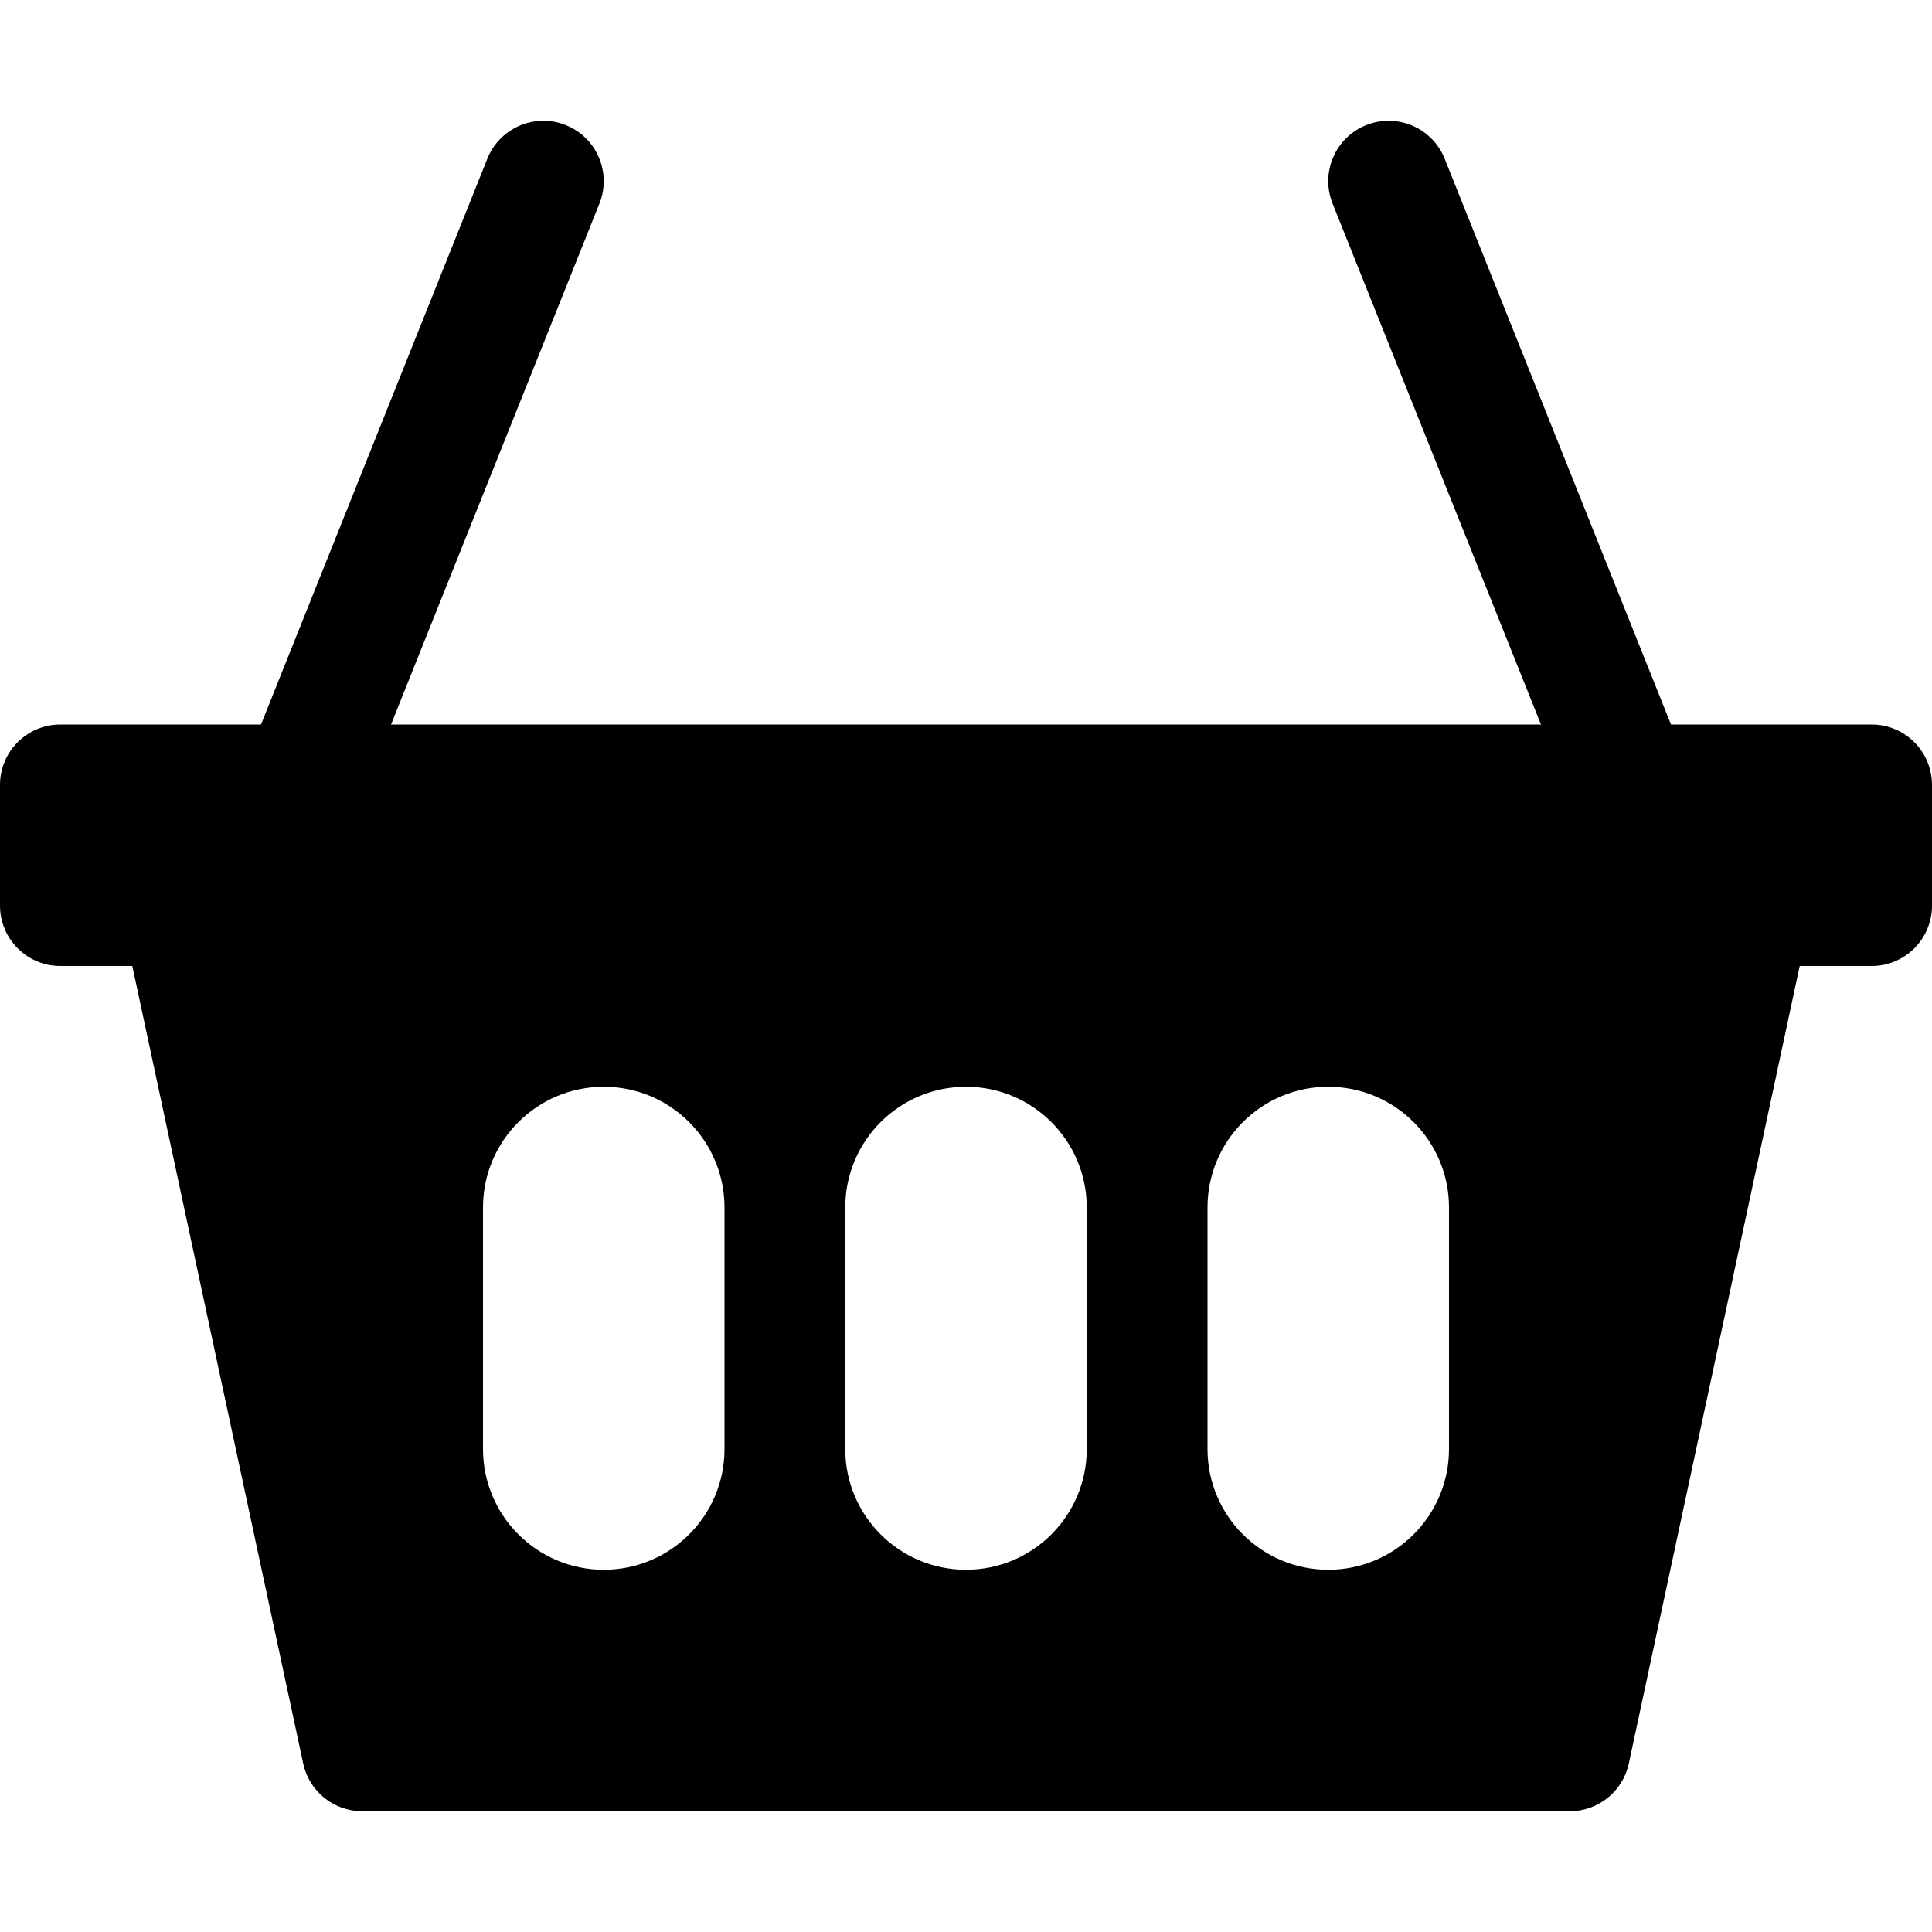
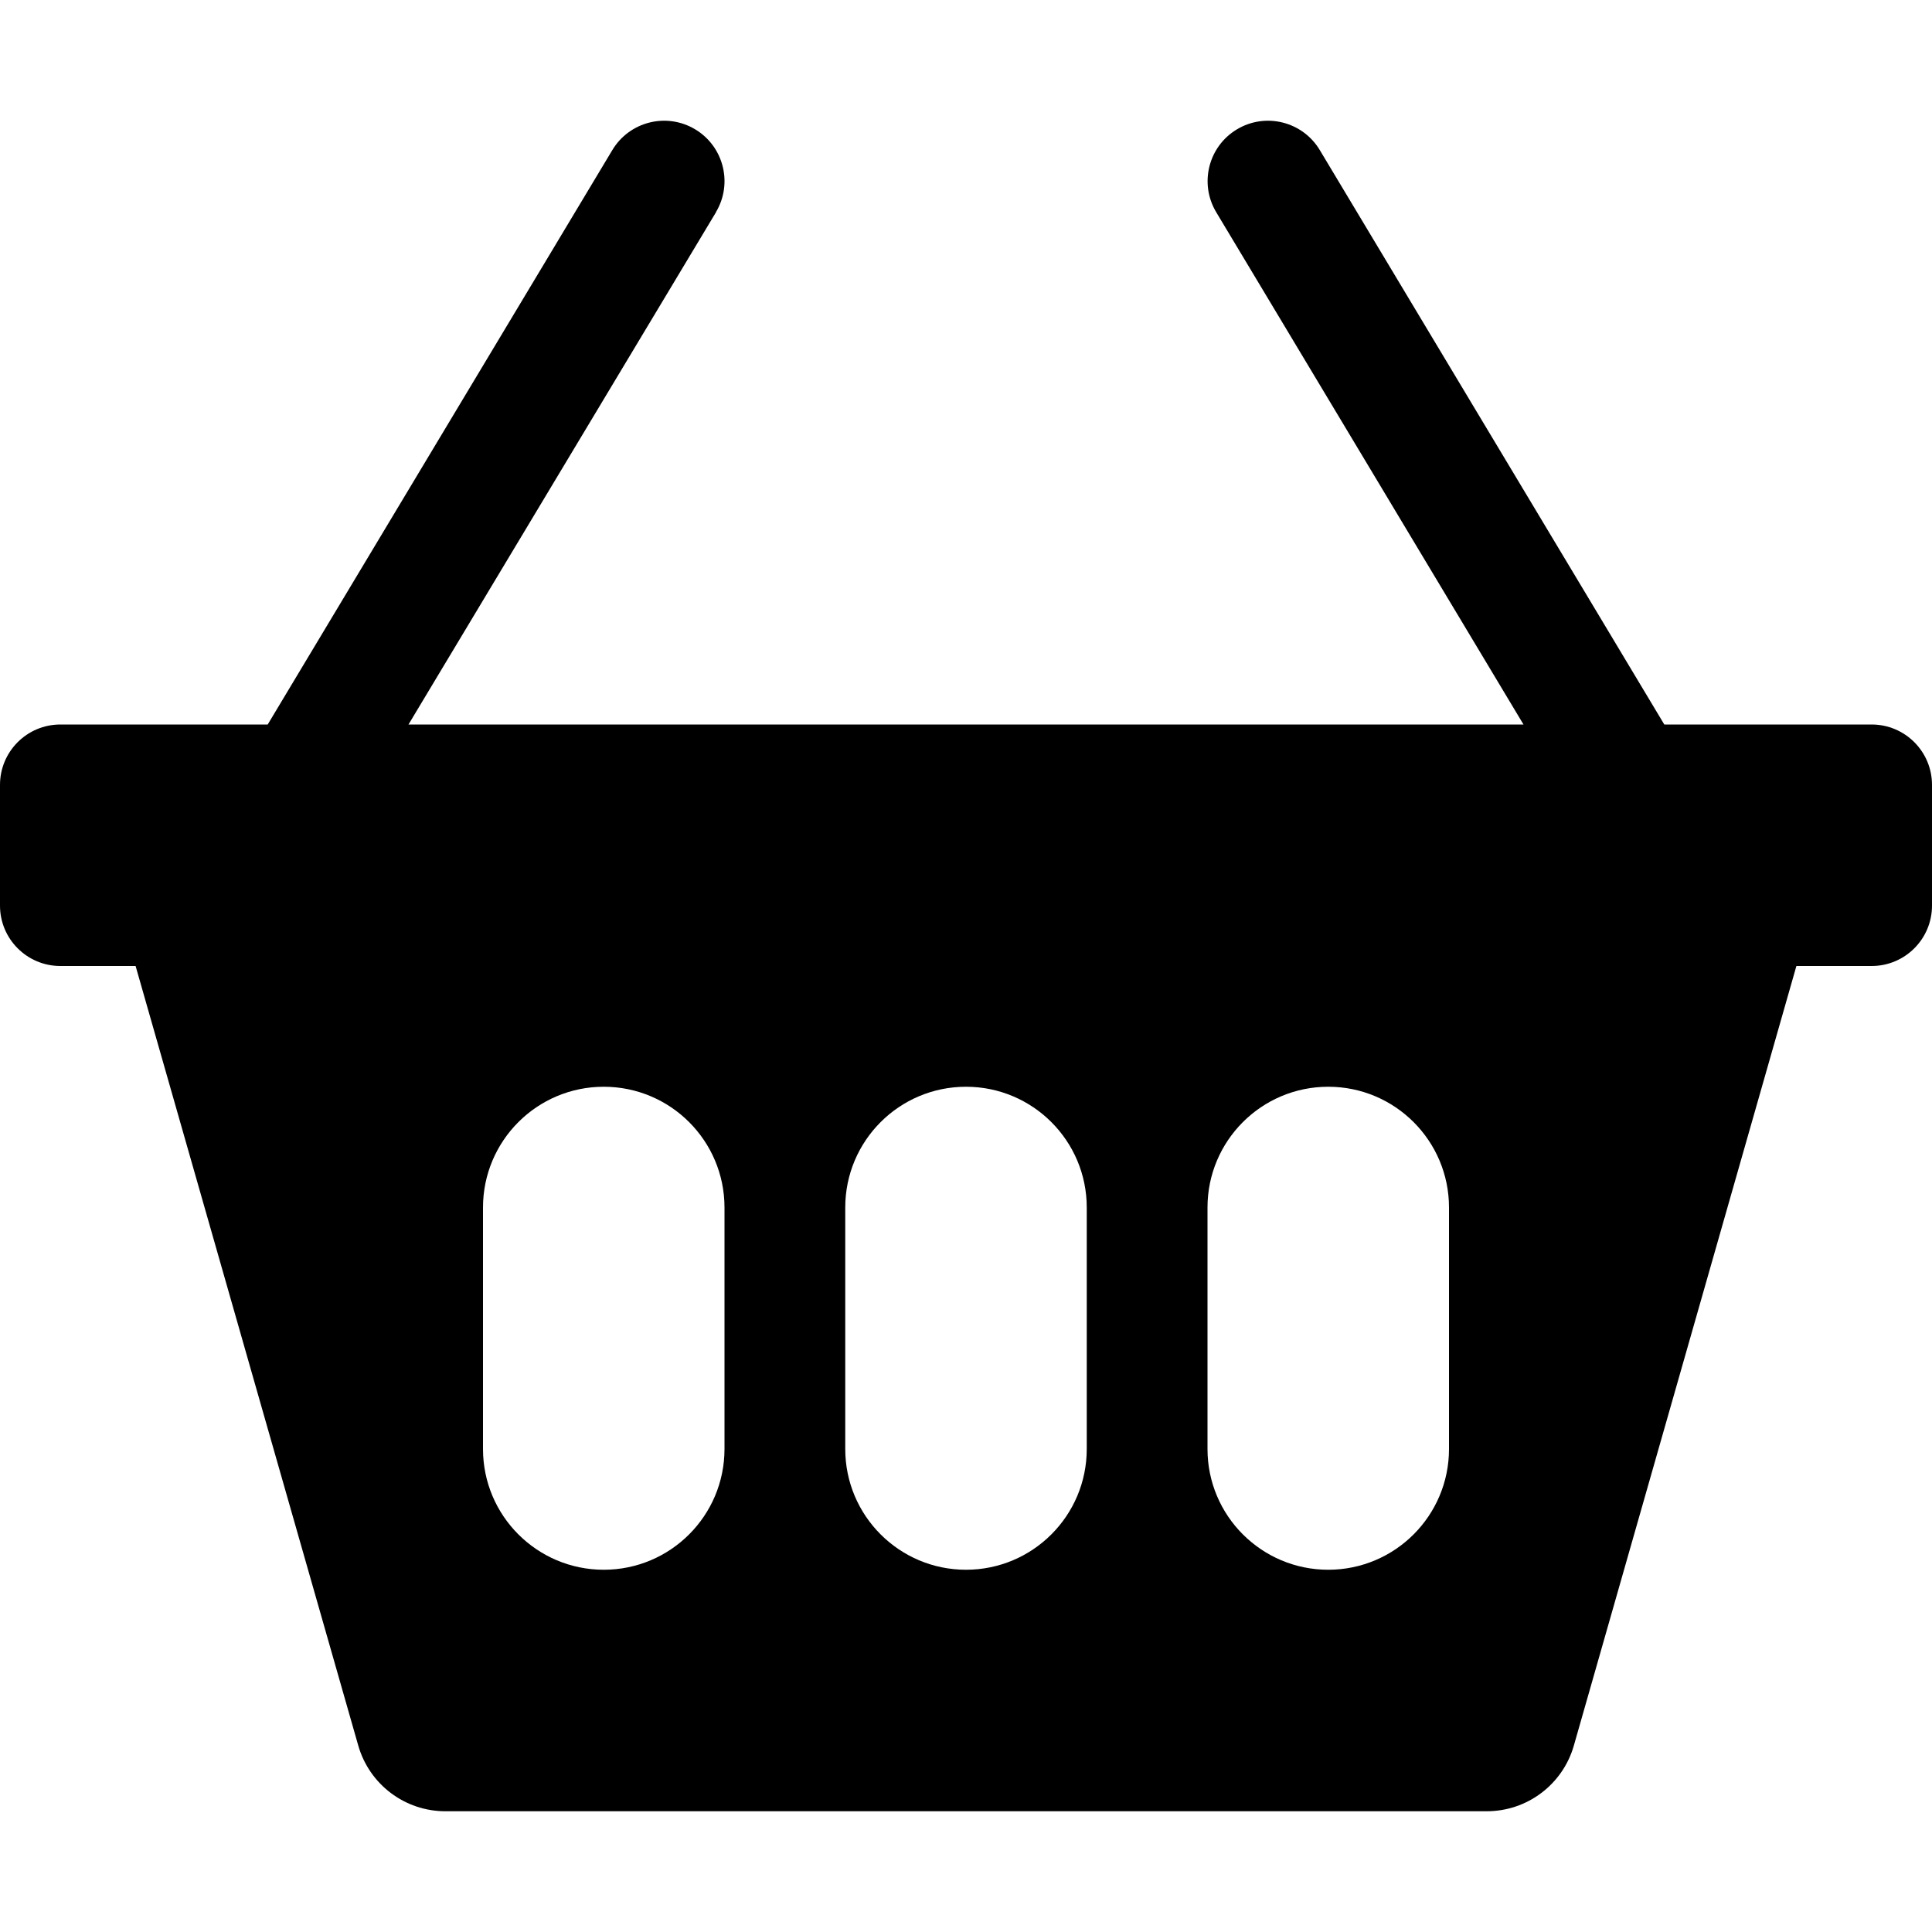
<svg xmlns="http://www.w3.org/2000/svg" width="1em" height="1em" viewBox="0 0 16 16" class="bi bi-basket2-fill" fill="currentColor">
-   <path fill-rule="evenodd" d="M11.314 1.036a.5.5 0 0 1 .65.278l2 5a.5.5 0 1 1-.928.372l-2-5a.5.5 0 0 1 .278-.65zm-6.628 0a.5.5 0 0 0-.65.278l-2 5a.5.5 0 1 0 .928.372l2-5a.5.5 0 0 0-.278-.65z" />
-   <path fill-rule="evenodd" d="M1.5 7a.5.5 0 0 0-.489.605l1.5 7A.5.5 0 0 0 3 15h10a.5.5 0 0 0 .489-.395l1.5-7A.5.5 0 0 0 14.5 7h-13zM4 10a1 1 0 0 1 2 0v2a1 1 0 1 1-2 0v-2zm3 0a1 1 0 0 1 2 0v2a1 1 0 1 1-2 0v-2zm4-1a1 1 0 0 0-1 1v2a1 1 0 1 0 2 0v-2a1 1 0 0 0-1-1z" />
-   <path d="M0 6.5A.5.5 0 0 1 .5 6h15a.5.5 0 0 1 .5.5v1a.5.5 0 0 1-.5.5H.5a.5.5 0 0 1-.5-.5v-1z" />
+   <path fill-rule="evenodd" d="M5.929 1.757a.5.5 0 1 0-.858-.514L2.217 6H.5a.5.5 0 0 0-.5.5v1a.5.5 0 0 0 .5.5h.623l1.844 6.456A.75.75 0 0 0 3.69 15h8.622a.75.75 0 0 0 .722-.544L14.877 8h.623a.5.5 0 0 0 .5-.5v-1a.5.5 0 0 0-.5-.5h-1.717L10.93 1.243a.5.5 0 1 0-.858.514L12.617 6H3.383L5.93 1.757zM4 10a1 1 0 0 1 2 0v2a1 1 0 1 1-2 0v-2zm3 0a1 1 0 0 1 2 0v2a1 1 0 1 1-2 0v-2zm4-1a1 1 0 0 0-1 1v2a1 1 0 1 0 2 0v-2a1 1 0 0 0-1-1z" />
</svg>
